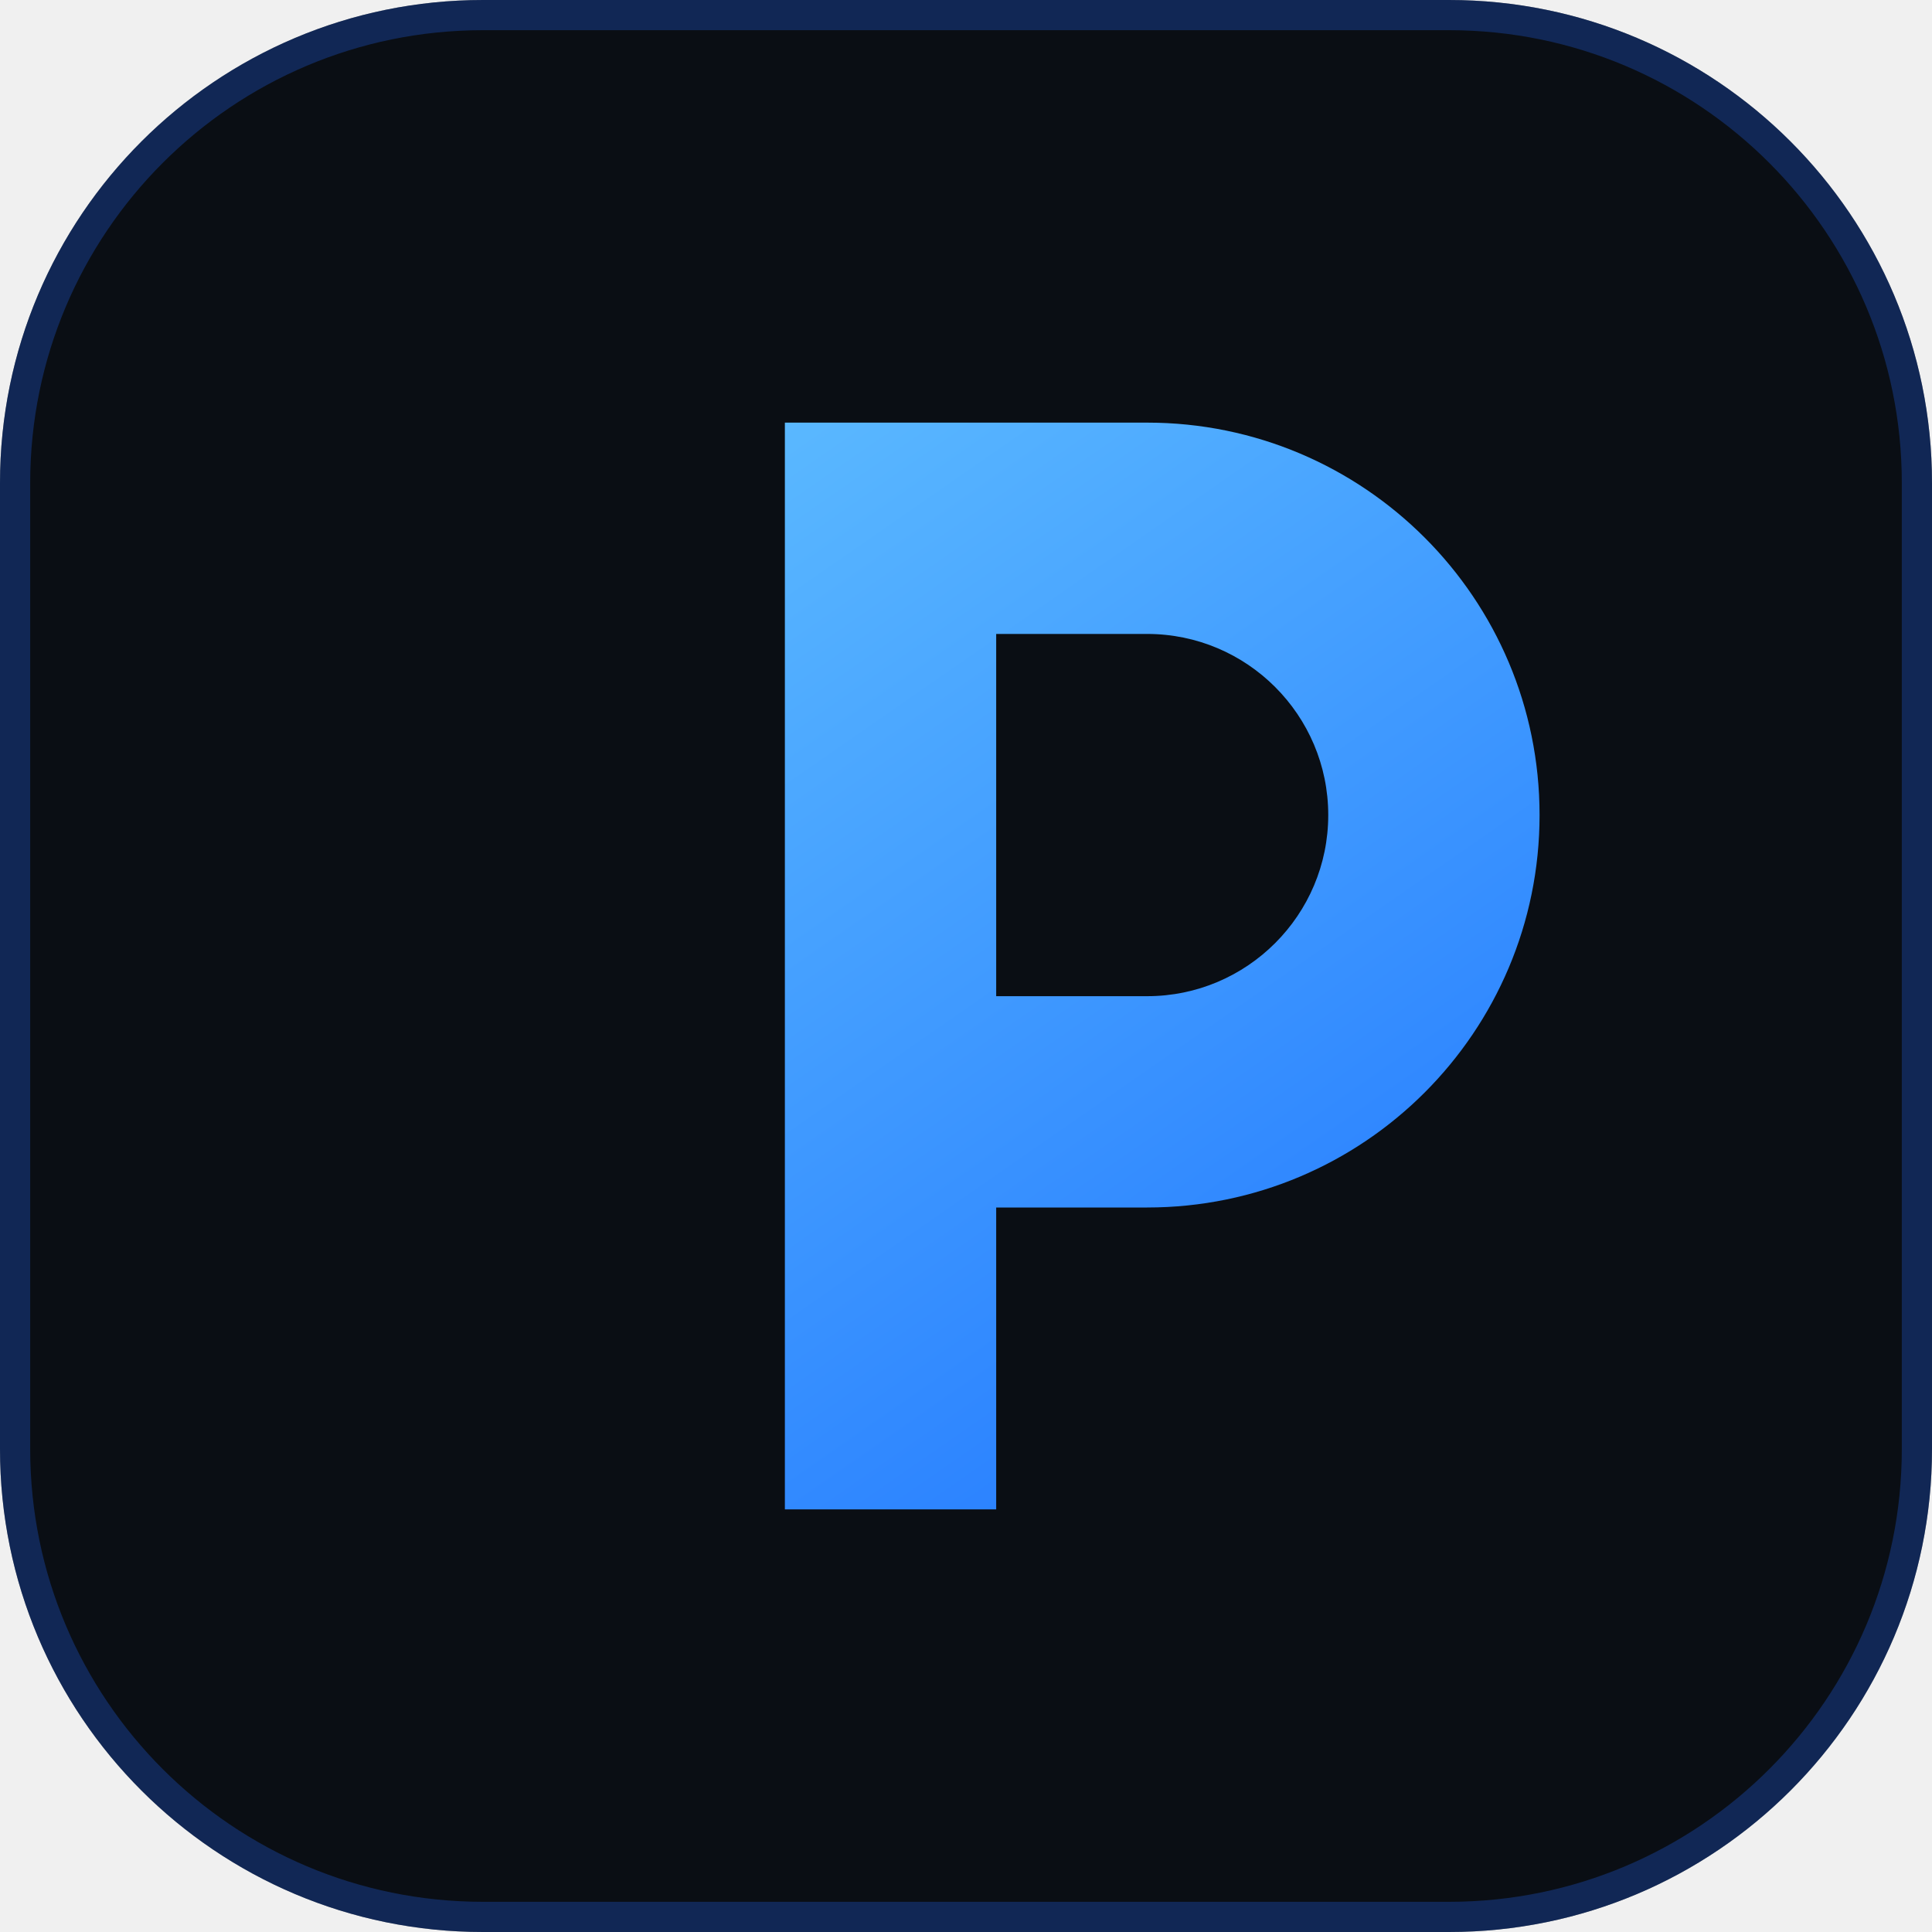
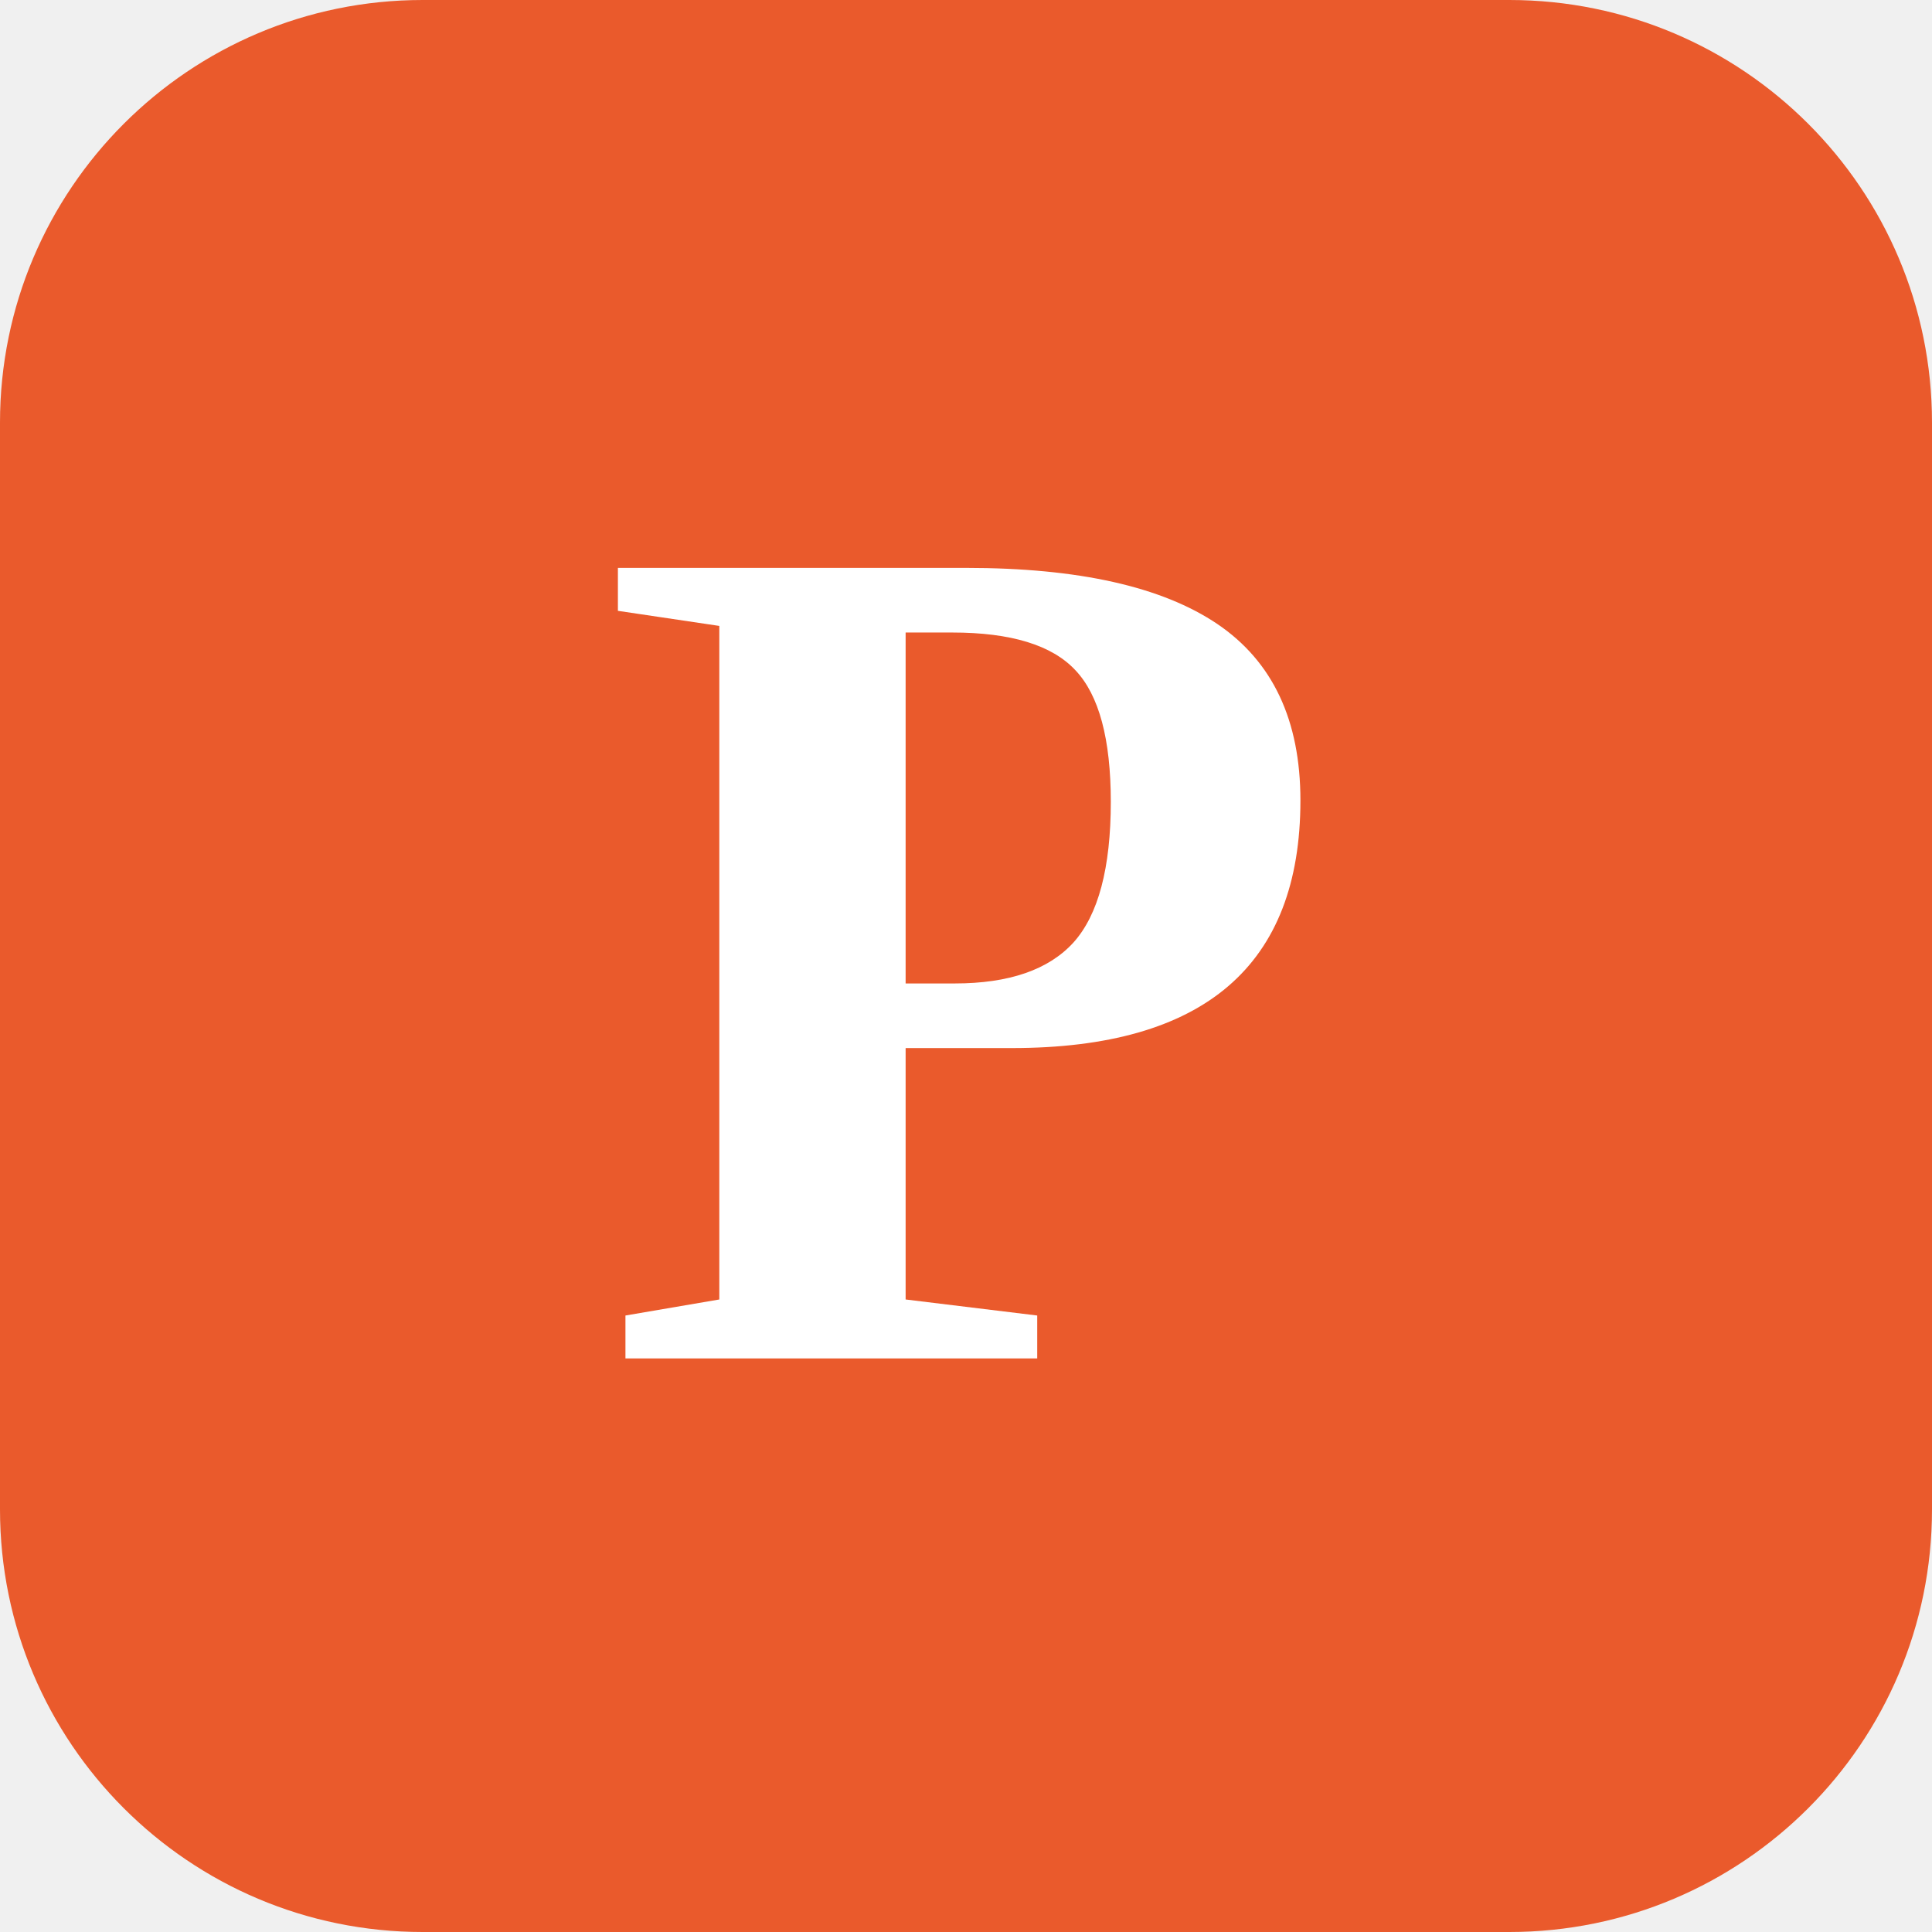
<svg xmlns="http://www.w3.org/2000/svg" width="64" height="64" viewBox="0 0 64 64" fill="none">
-   <rect width="64" height="64" rx="16" fill="#0A0E14" />
-   <rect x="0.5" y="0.5" width="63" height="63" rx="15.5" stroke="#1C4FB8" stroke-opacity="0.4" />
-   <path d="M26 14h12c7.18 0 13 5.82 13 13s-5.82 13-13 13h-5v10h-7V14Zm7 19h5c3.31 0 6-2.69 6-6s-2.69-6-6-6h-5v12Z" fill="url(#g)" />
-   <defs>
-     <linearGradient id="g" x1="26" y1="14" x2="51" y2="50" gradientUnits="userSpaceOnUse">
-       <stop stop-color="#5AB8FF" />
-       <stop offset="1" stop-color="#1E73FF" />
-     </linearGradient>
-   </defs>
+   <rect width="64" height="64" rx="14" fill="#EA5A2C" />
+   <text x="32" y="45" font-family="Georgia, 'Times New Roman', serif" font-size="40" font-weight="600" fill="#FFFFFF" text-anchor="middle">P</text>
</svg>
